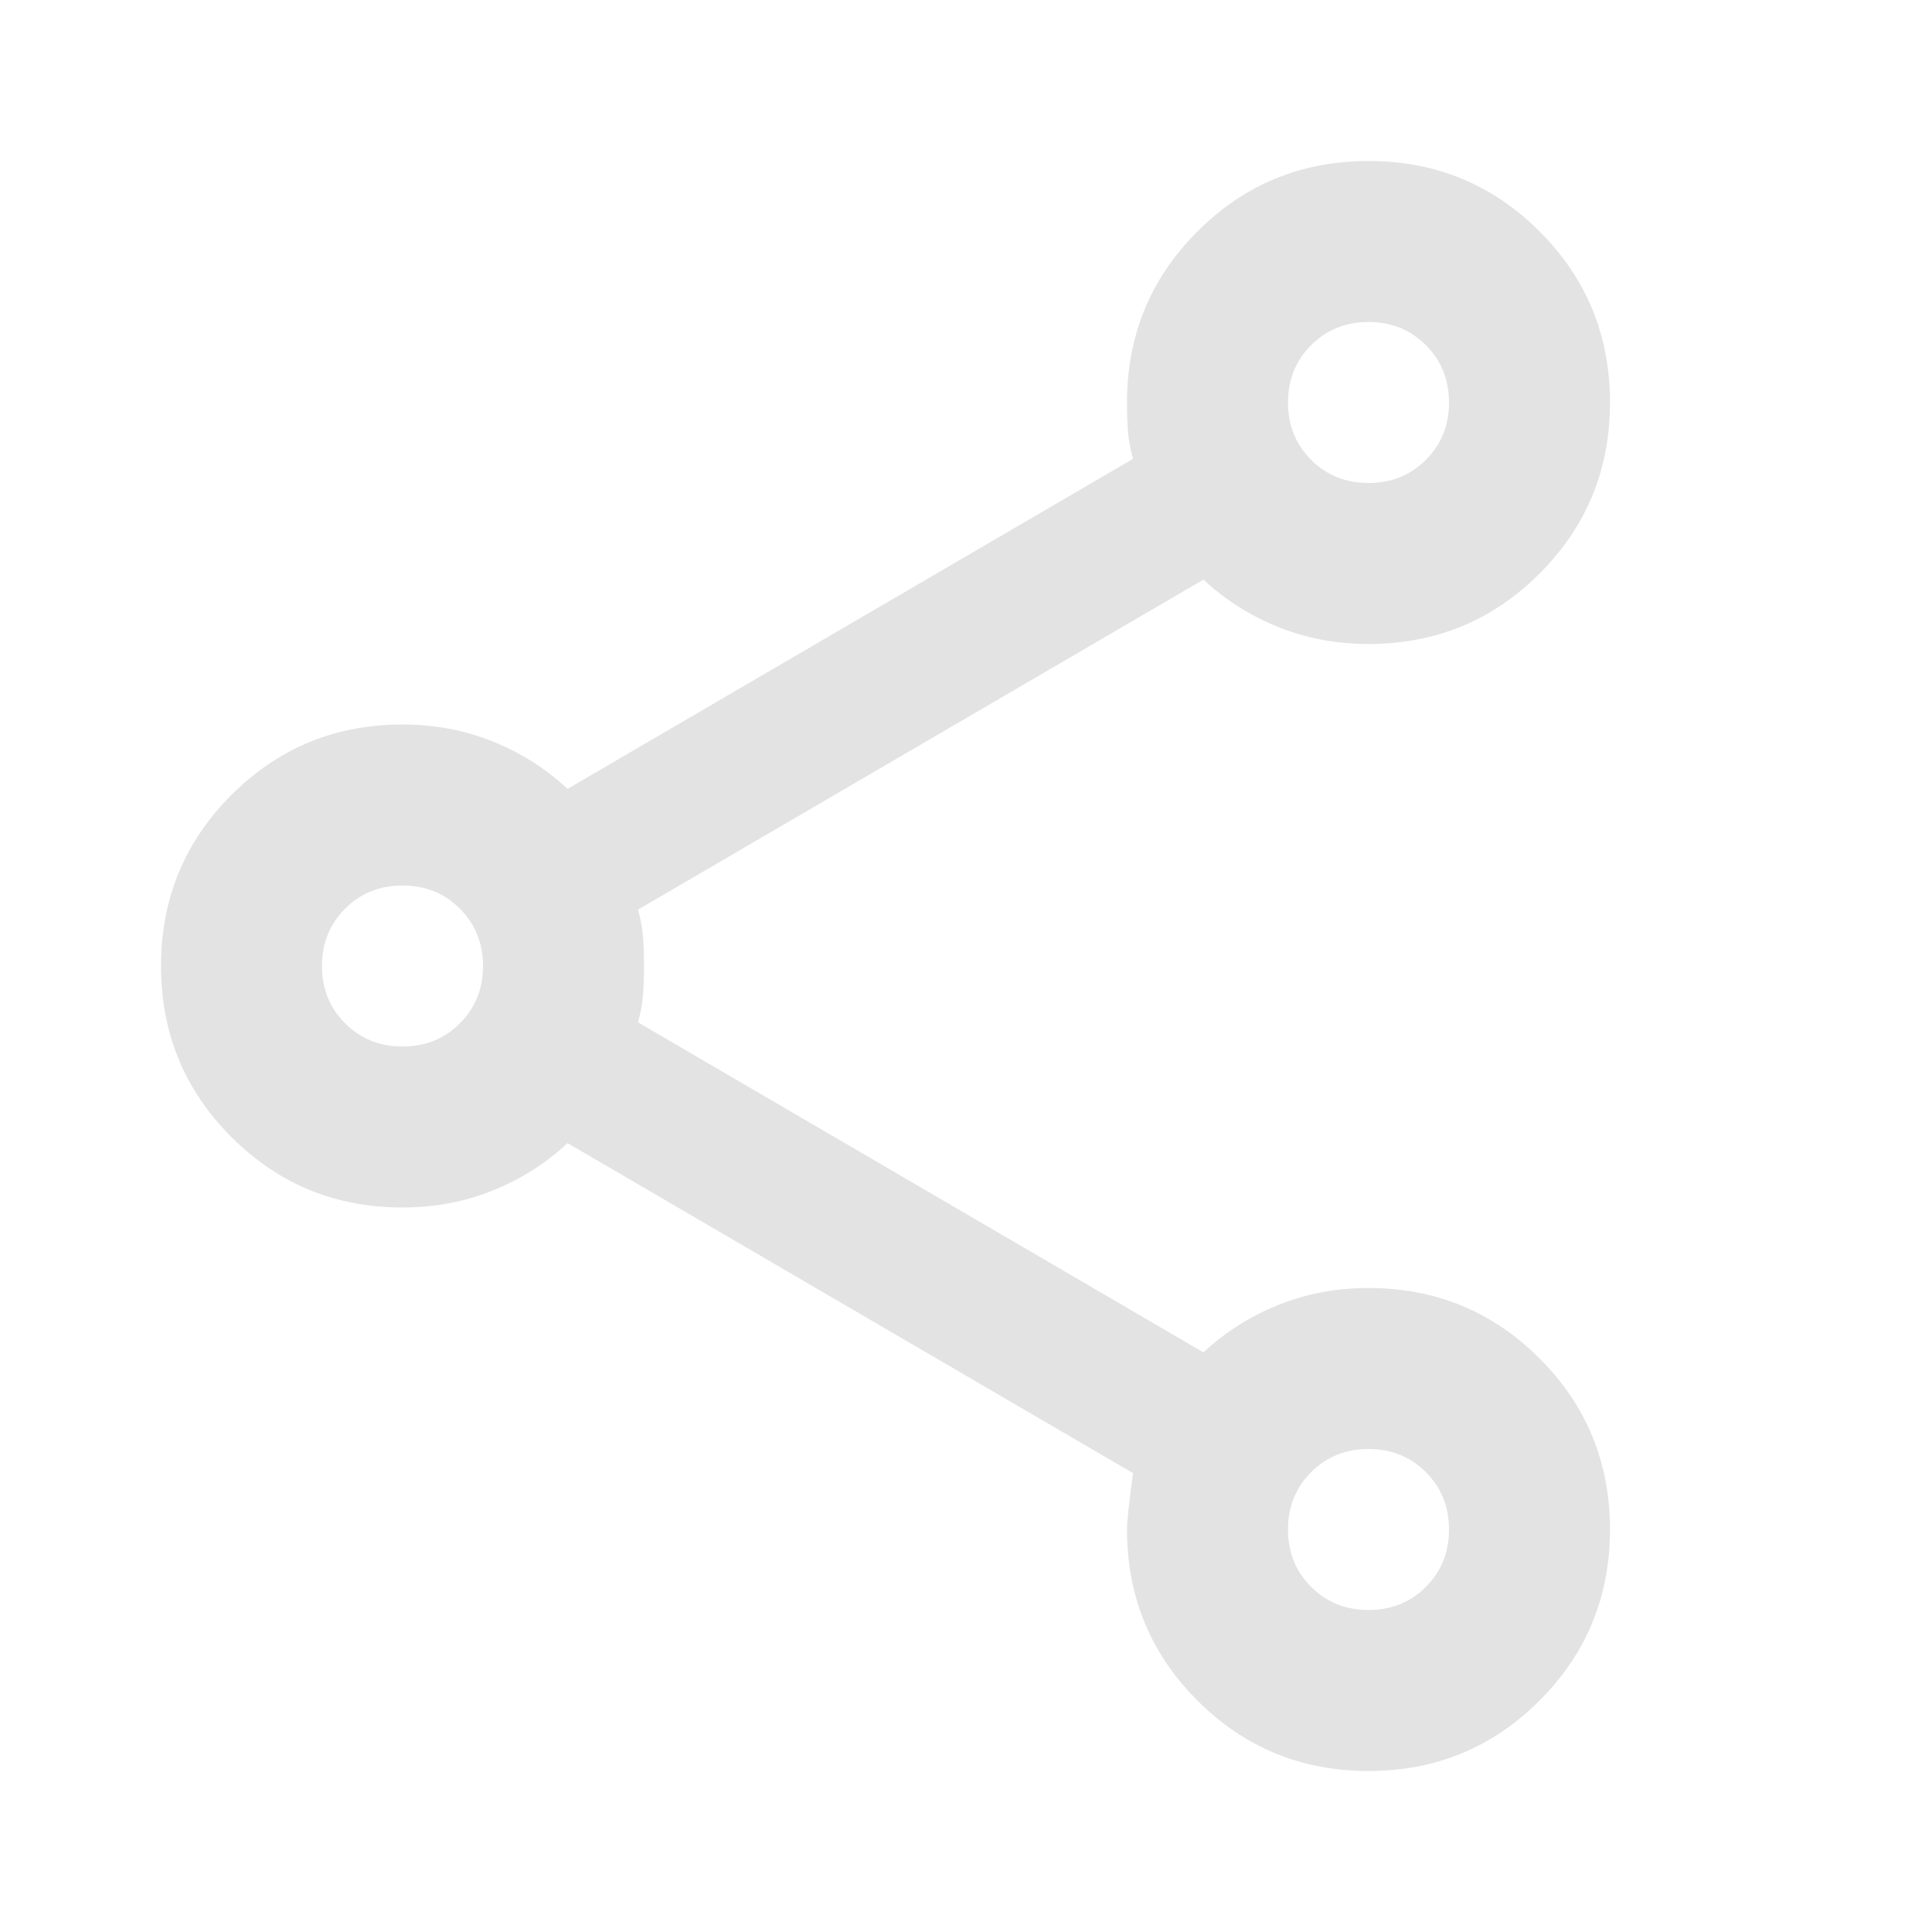
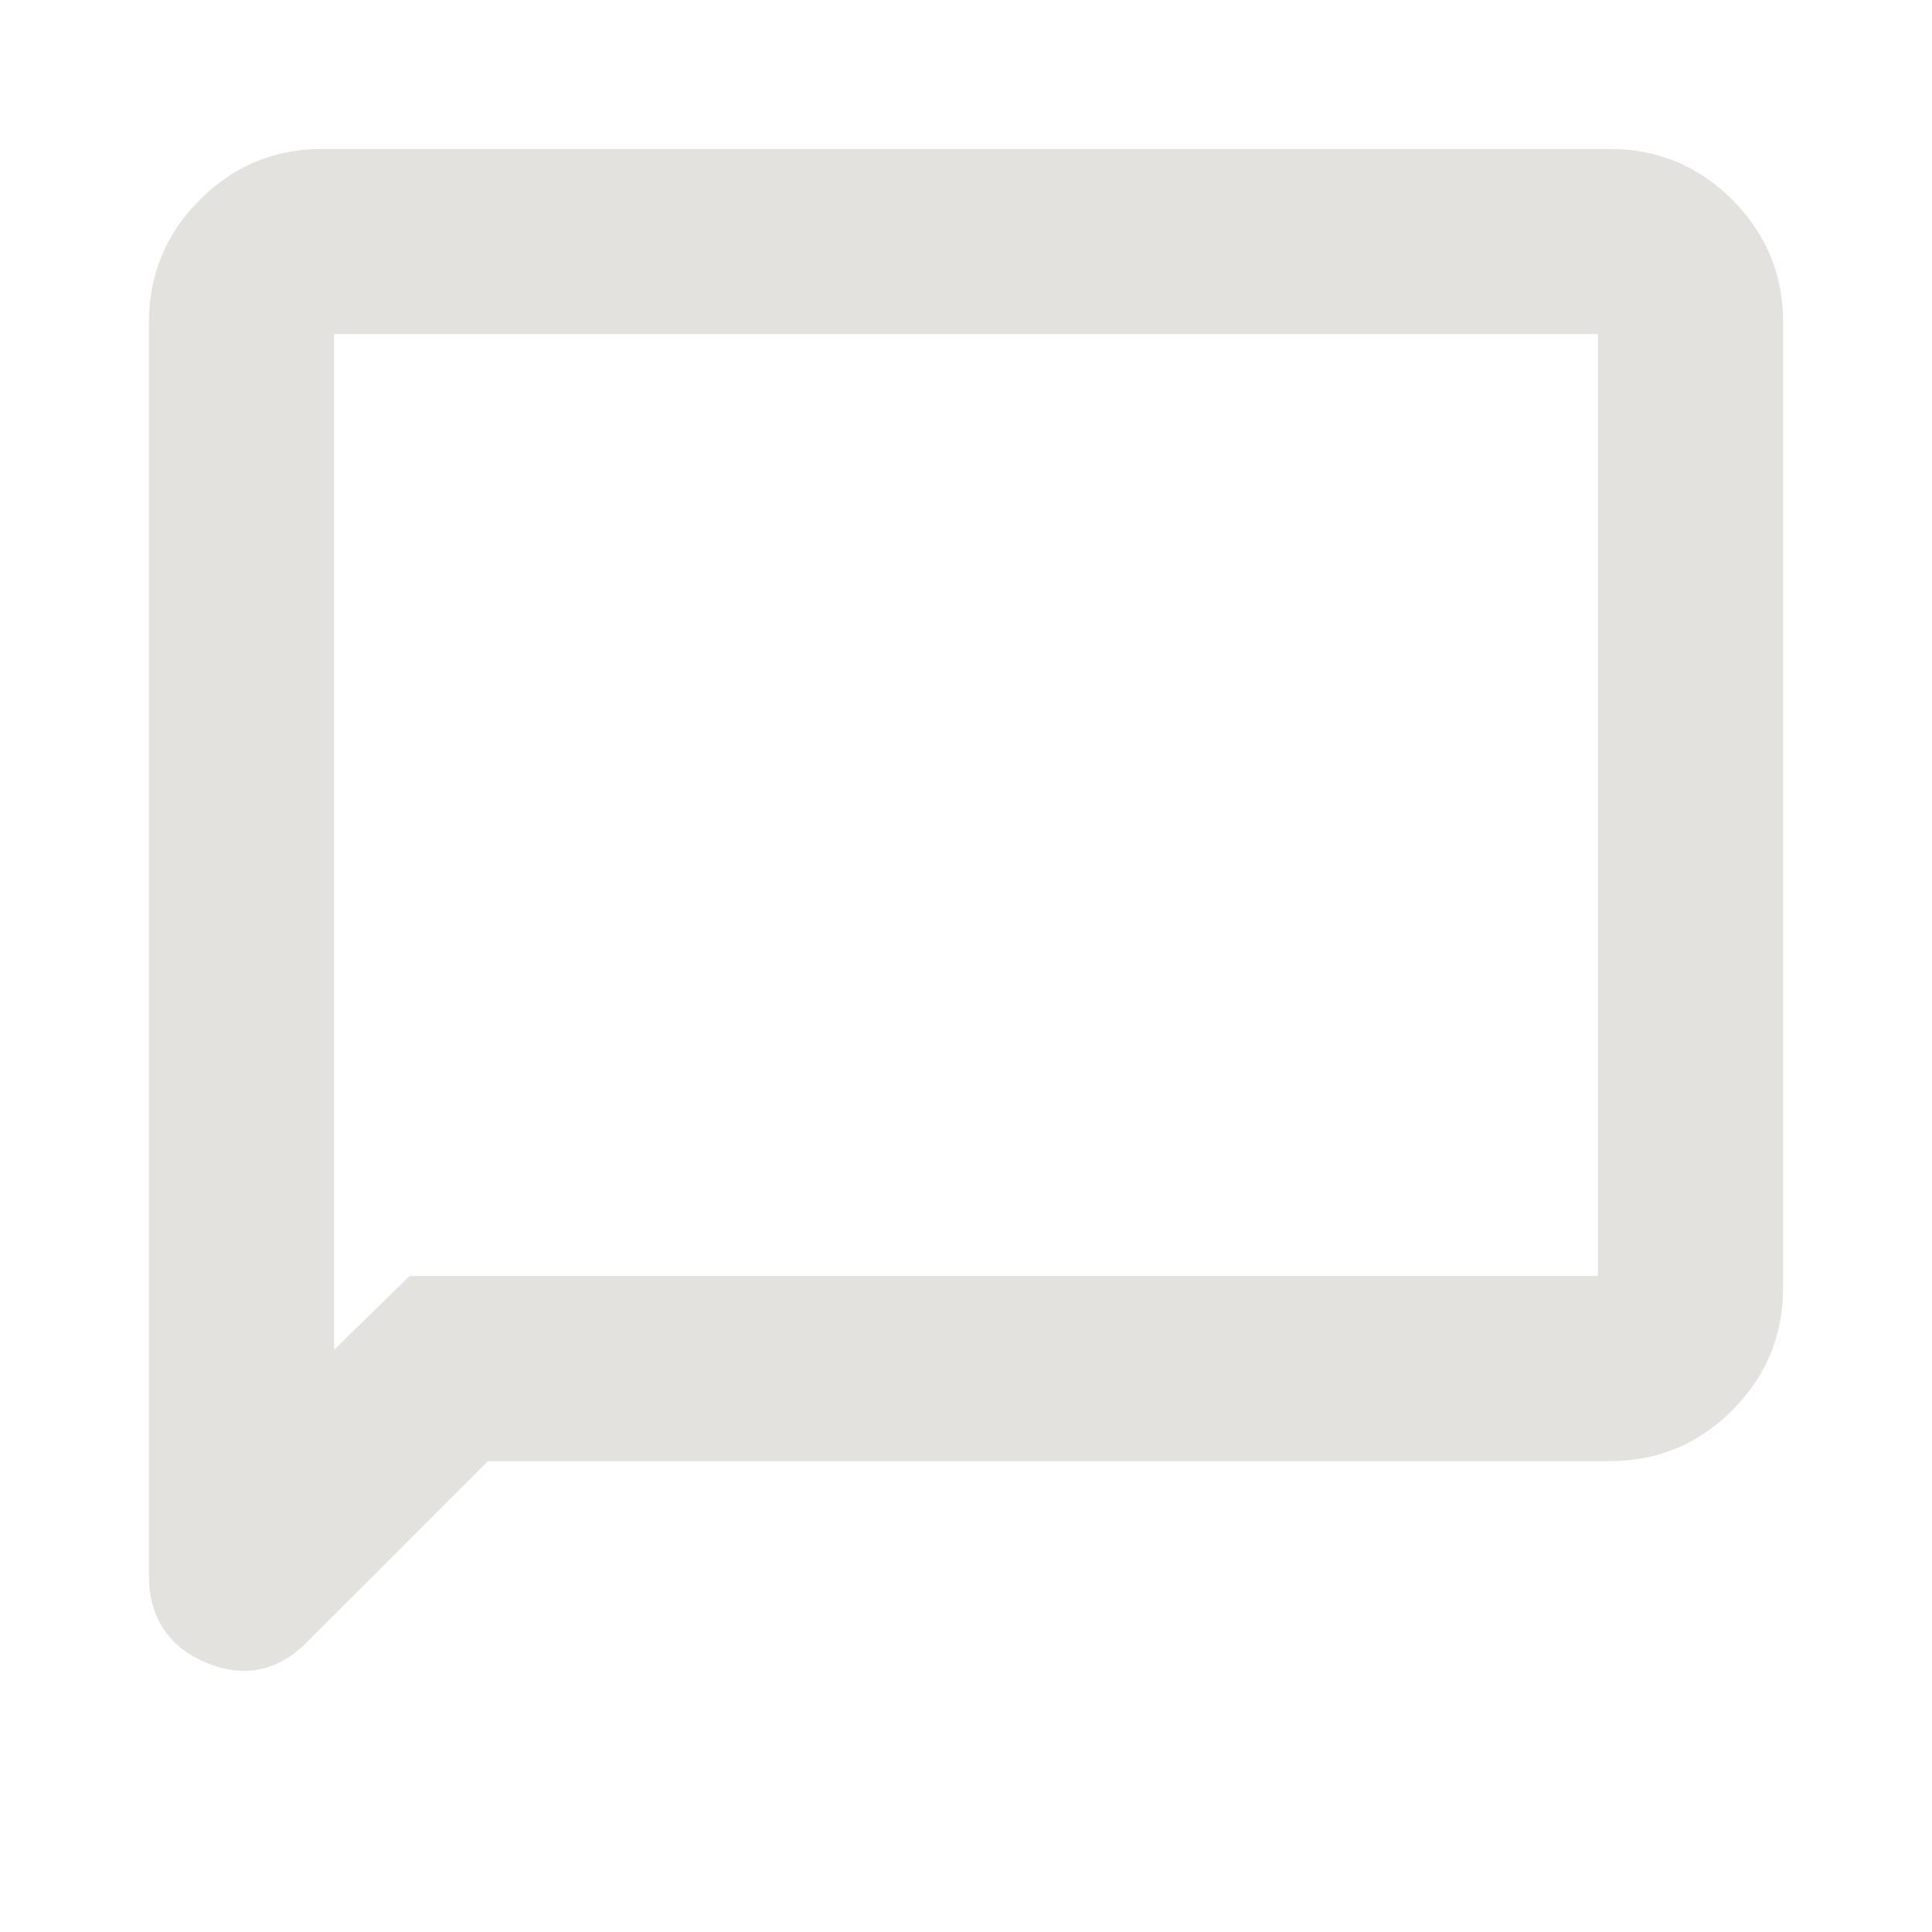
- <svg xmlns="http://www.w3.org/2000/svg" height="24px" viewBox="0 -960 960 960" width="24px" fill="#e3e3e3">
-   <path d="M680-80q-50 0-85-35t-35-85q0-6 3-28L282-392q-16 15-37 23.5t-45 8.5q-50 0-85-35t-35-85q0-50 35-85t85-35q24 0 45 8.5t37 23.5l281-164q-2-7-2.5-13.5T560-760q0-50 35-85t85-35q50 0 85 35t35 85q0 50-35 85t-85 35q-24 0-45-8.5T598-672L317-508q2 7 2.5 13.5t.5 14.5q0 8-.5 14.5T317-452l281 164q16-15 37-23.5t45-8.5q50 0 85 35t35 85q0 50-35 85t-85 35Zm0-80q17 0 28.5-11.5T720-200q0-17-11.5-28.5T680-240q-17 0-28.5 11.5T640-200q0 17 11.5 28.5T680-160ZM200-440q17 0 28.5-11.5T240-480q0-17-11.5-28.5T200-520q-17 0-28.5 11.5T160-480q0 17 11.5 28.5T200-440Zm480-280q17 0 28.5-11.5T720-760q0-17-11.5-28.5T680-800q-17 0-28.5 11.5T640-760q0 17 11.5 28.5T680-720Zm0 520ZM200-480Zm480-280Z" />
+ <svg xmlns="http://www.w3.org/2000/svg" width="24" height="24" viewBox="0 0 24 24">
+   <path fill="#e3e2de" d="m6 18l-2.3 2.3q-.475.475-1.088.213T2 19.575V4q0-.825.588-1.412T4 2h16q.825 0 1.413.588T22 4v12q0 .825-.587 1.413T20 18zm-.85-2H20V4H4v13.125zM4 16V4z" stroke-width="0.3" stroke="#e3e2de" />
</svg>
